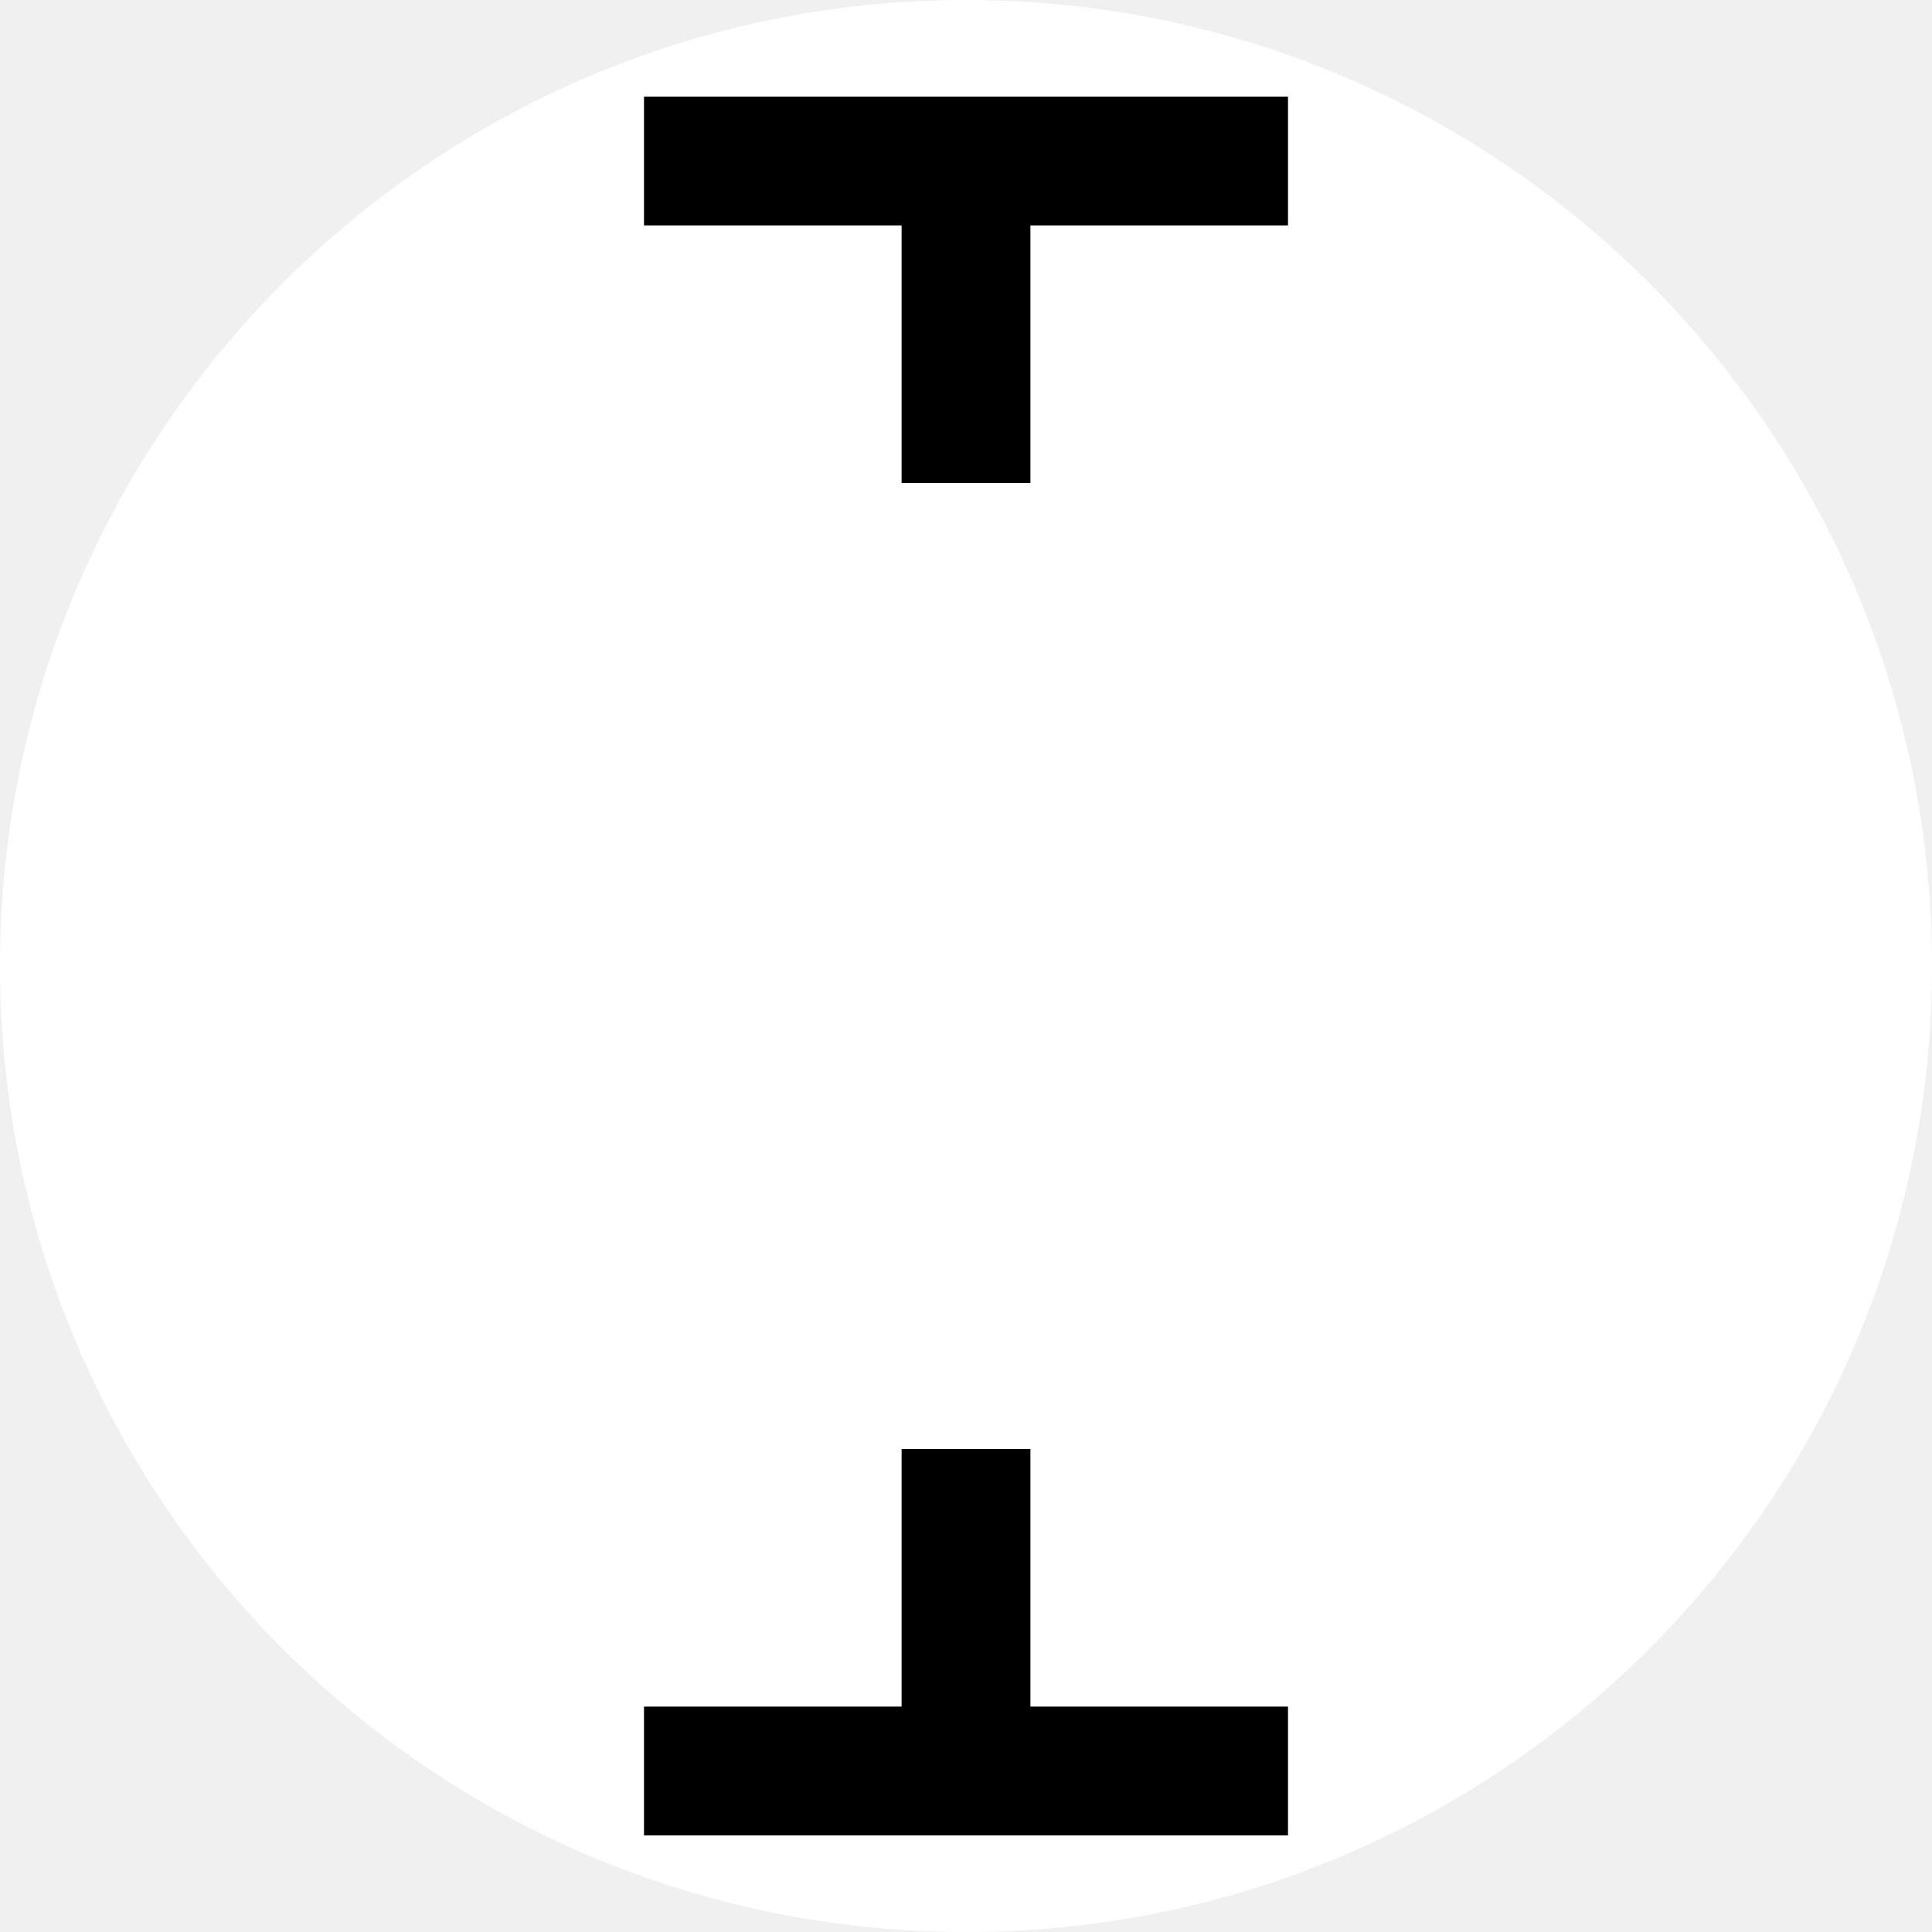
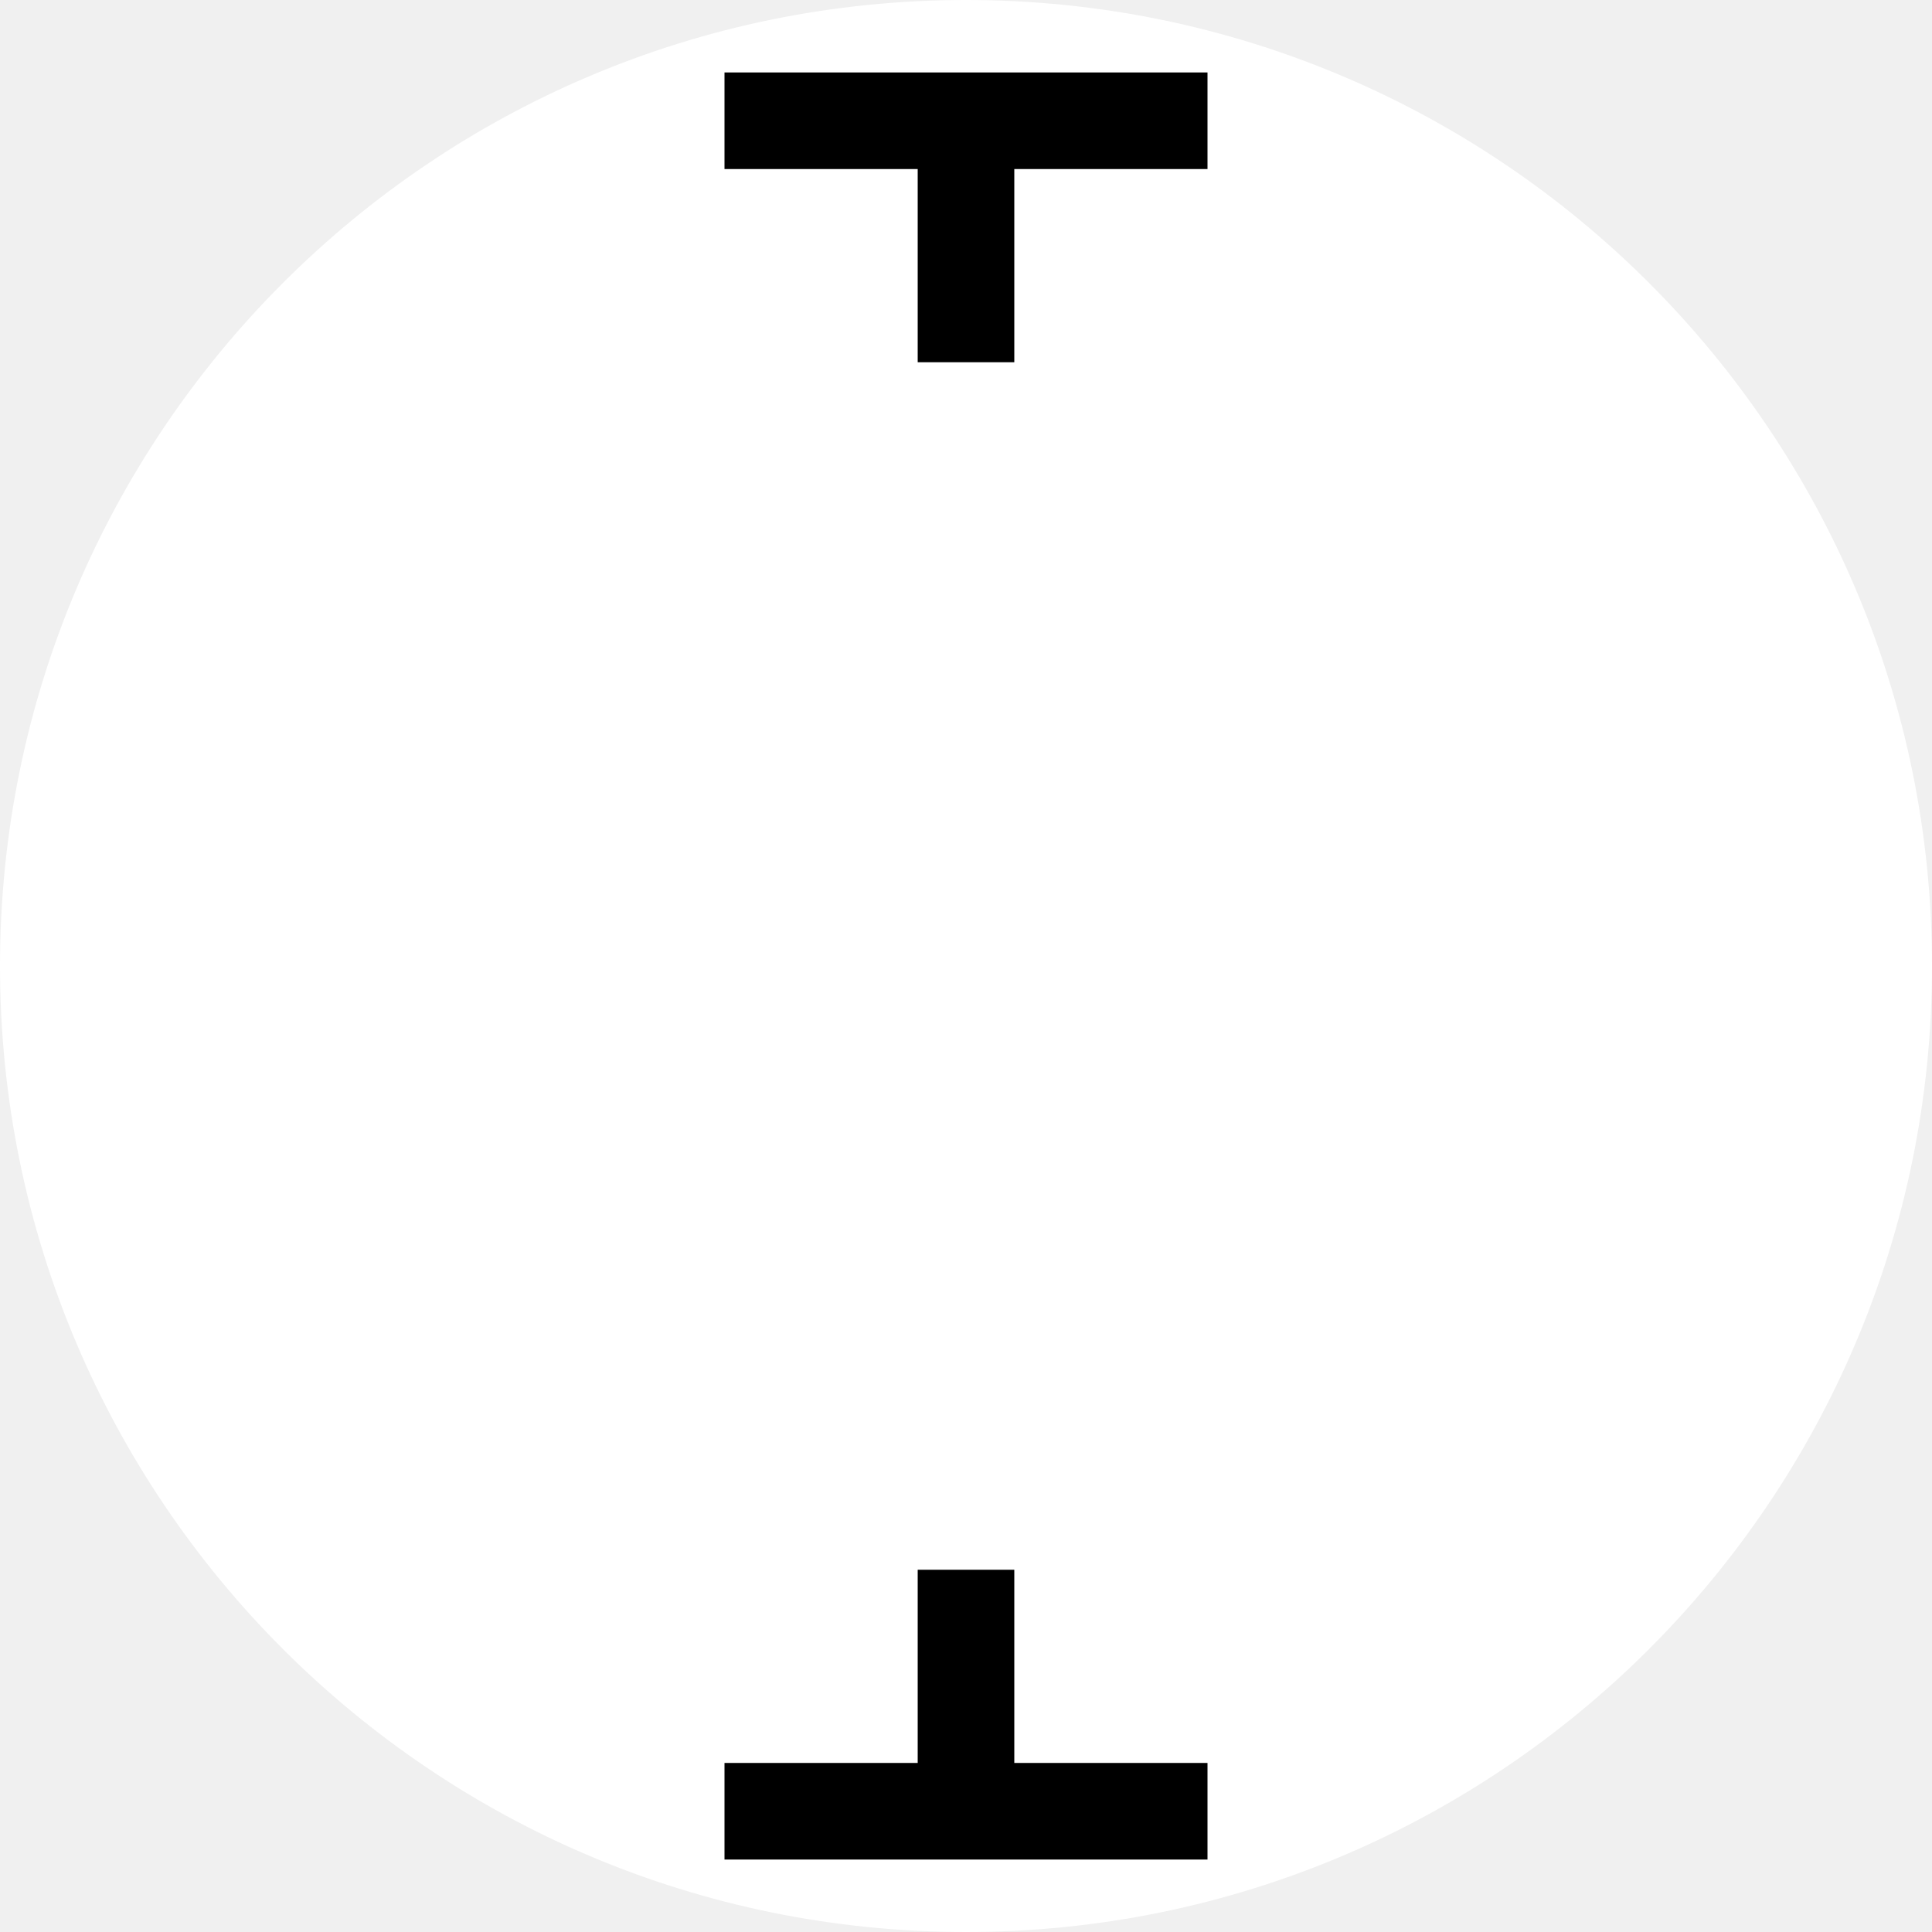
- <svg xmlns="http://www.w3.org/2000/svg" xmlns:xlink="http://www.w3.org/1999/xlink" version="1.1" width="60" height="60">
-   <symbol id="clear_v" width="60" height="60">
-     <circle r="30" cx="30" cy="30" style="fill:#ffffff;stroke:none" />
-     <path d="M 20,5 L 40,5 M 30,5 L 30,15 M 20,55 L 40,55 M 30,55 L 30,45" style="stroke:#000000;stroke-width:4" />
+ <svg xmlns="http://www.w3.org/2000/svg" xmlns:xlink="http://www.w3.org/1999/xlink" version="1.1" width="80" height="80">
+   <symbol id="clear_v" width="80" height="80">
+     <circle r="40" cx="40" cy="40" style="fill:#ffffff;stroke:none" />
+     <path d="M 30,5 L 50,5 M 40,5 L 40,15 M 30,75 L 50,75 M 40,75 L 40,65" style="stroke:#000000;stroke-width:4" />
  </symbol>
  <use xlink:href="#clear_v" x="0" y="0" />
</svg>
